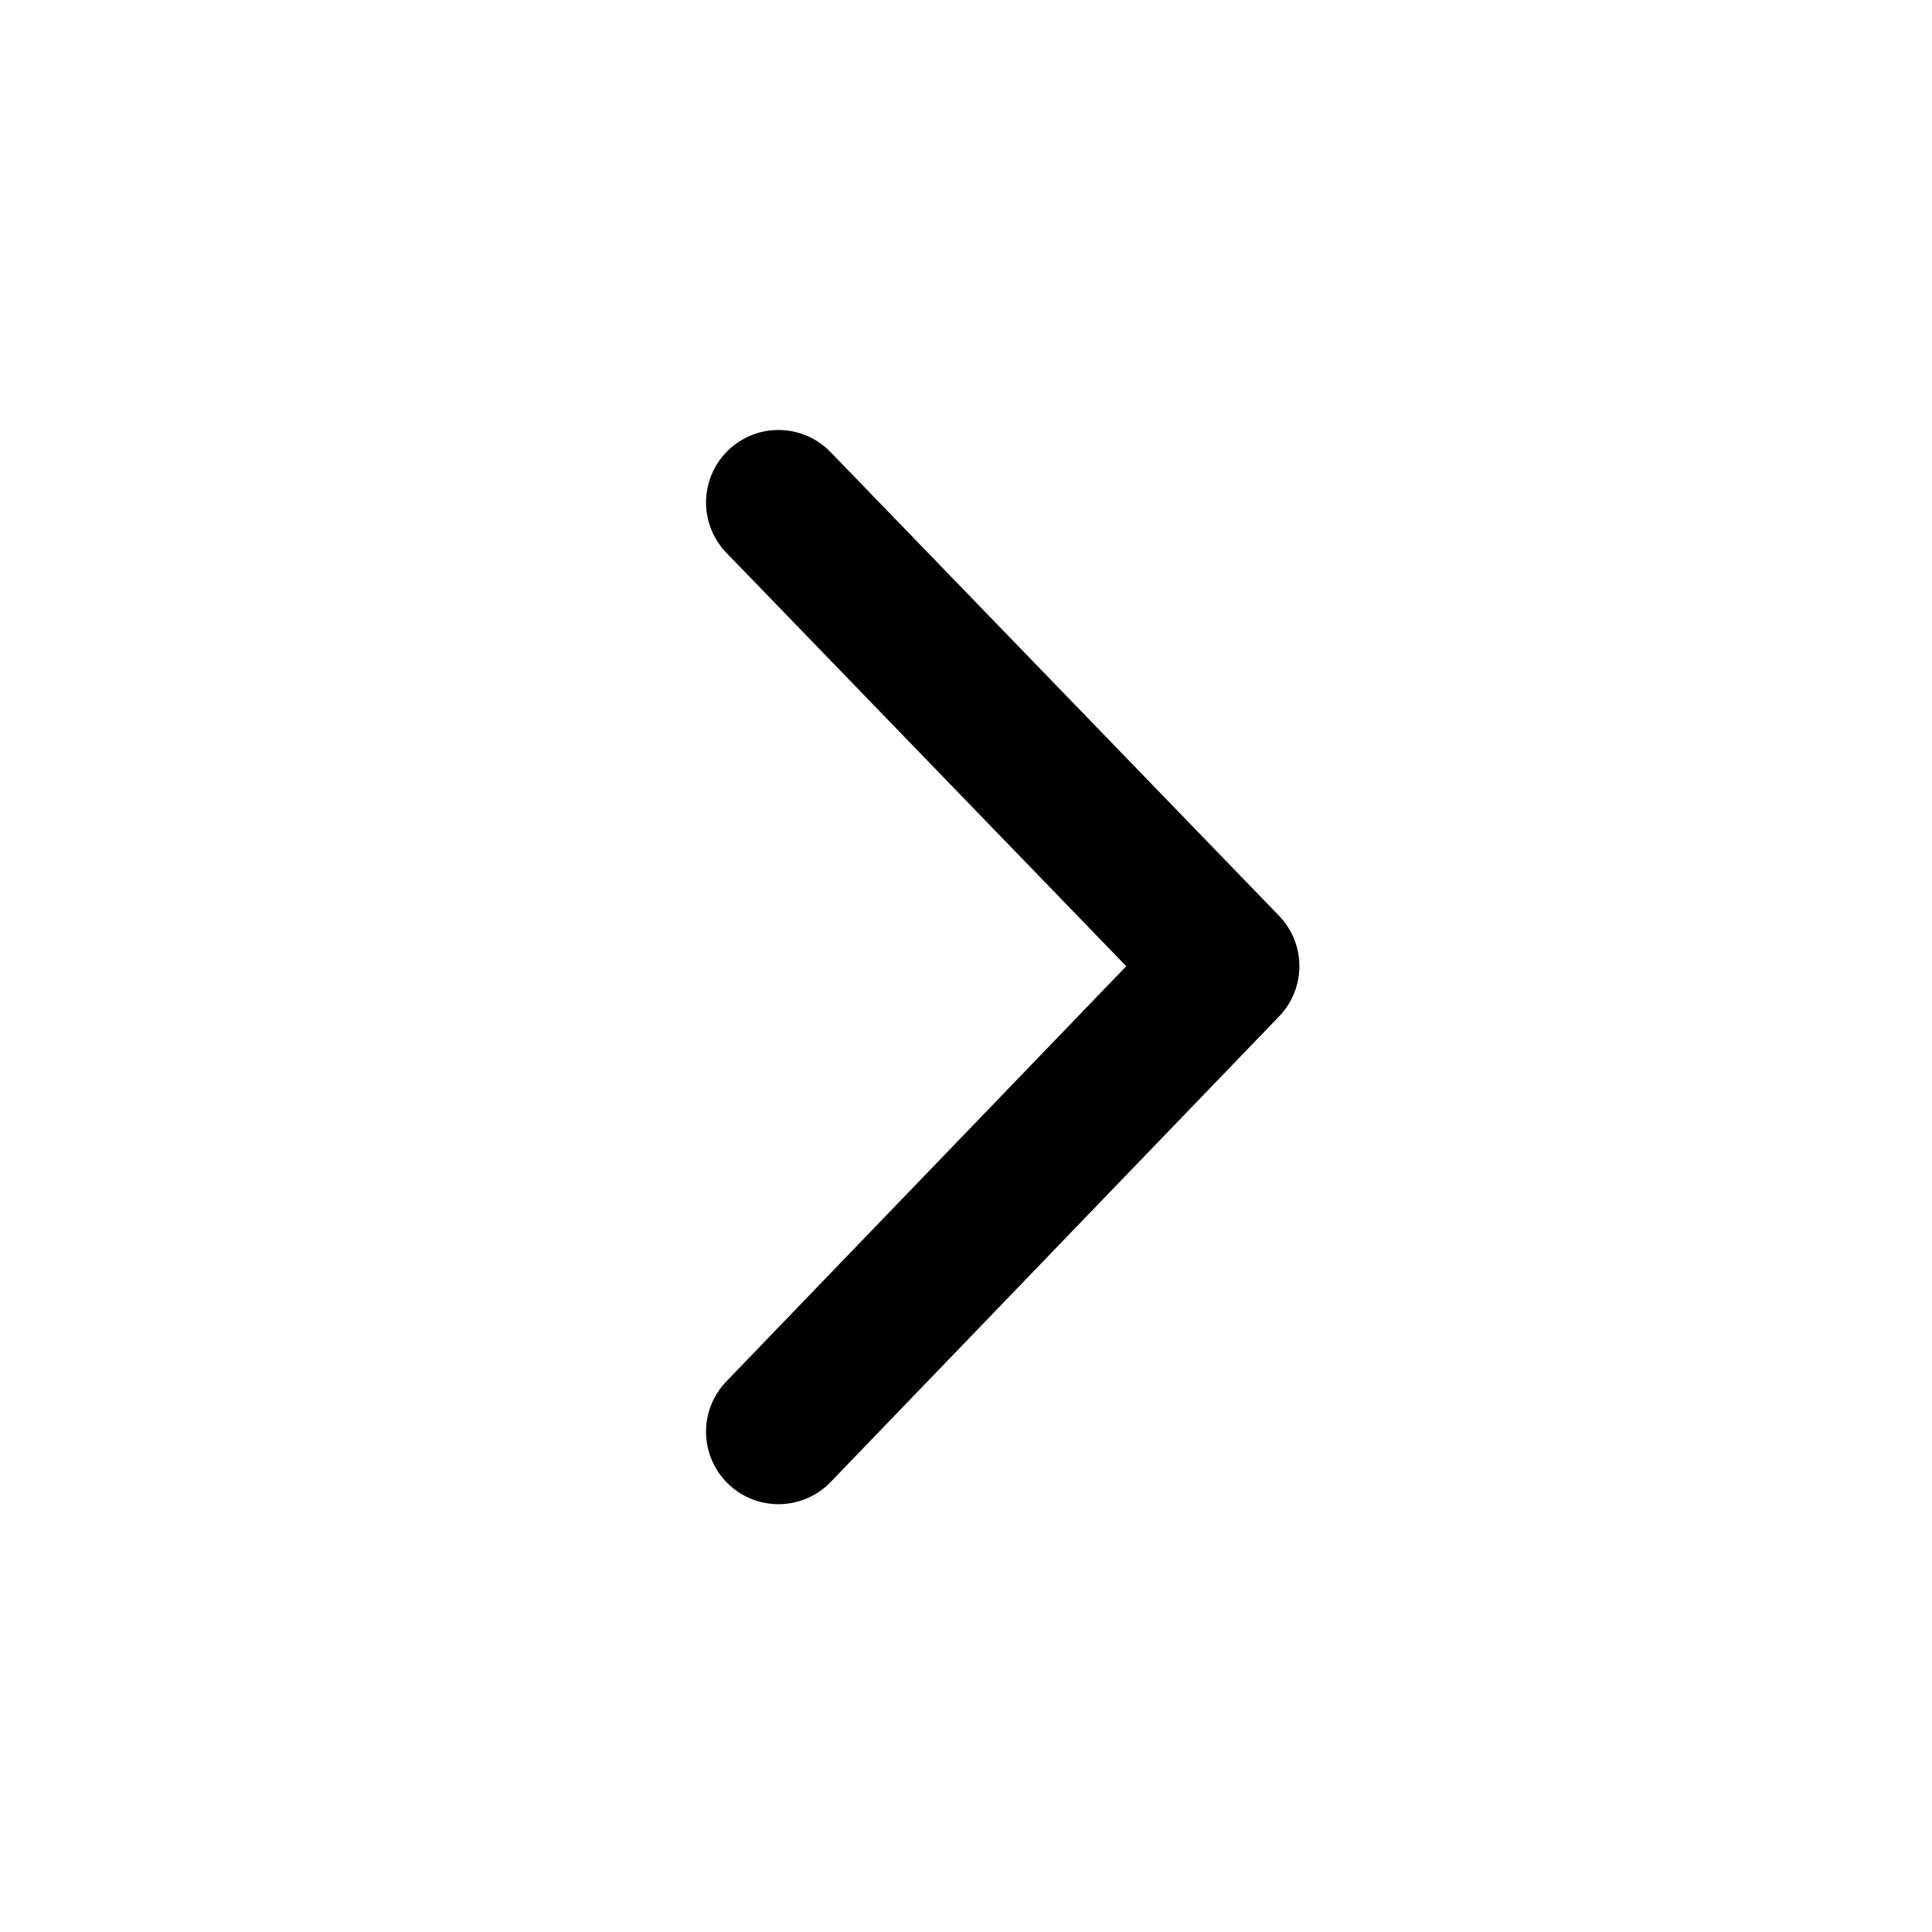
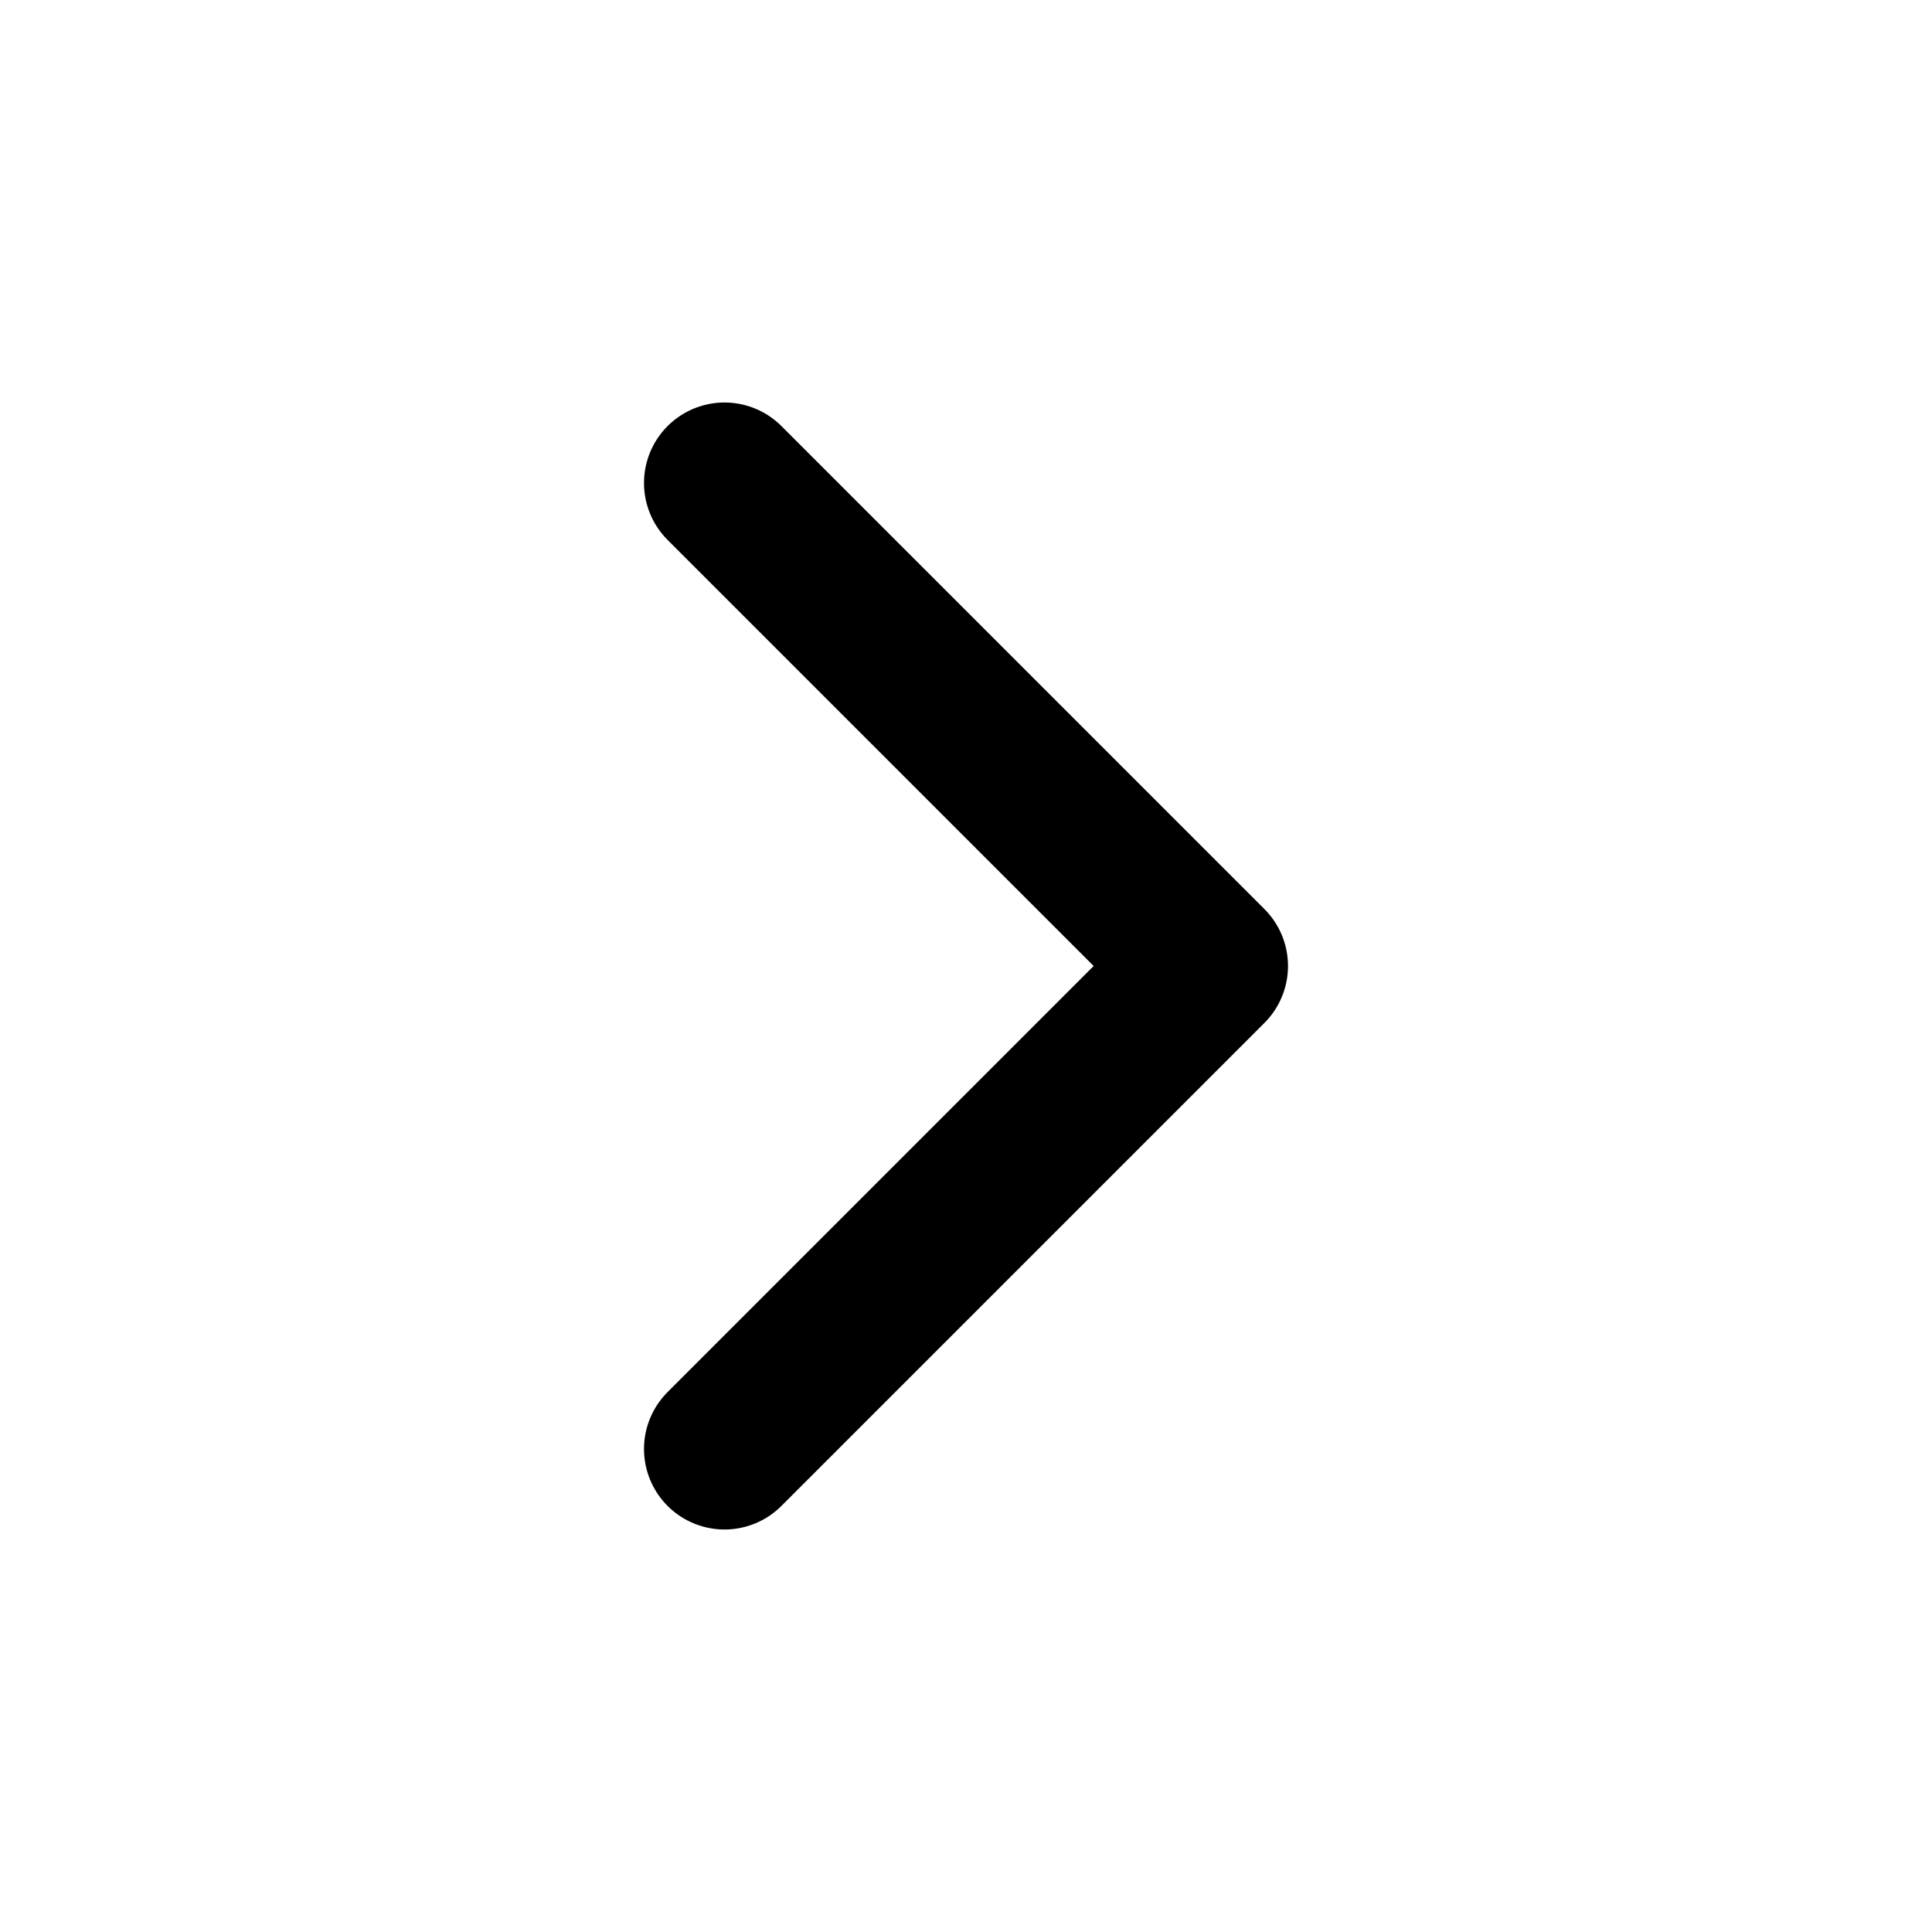
- <svg xmlns="http://www.w3.org/2000/svg" width="16" height="16" viewBox="0 0 16 16" fill="none">
-   <path d="M6.447 4.161L10.161 8.001L6.447 11.857" stroke="black" stroke-width="1.2" stroke-linecap="round" stroke-linejoin="round" />
+ <svg xmlns="http://www.w3.org/2000/svg" width="24" height="24" viewBox="0 0 24 24" fill="none" stroke="currentColor" stroke-width="2" stroke-linecap="round" stroke-linejoin="round">
+   <path d="m9 18 6-6-6-6" />
</svg>
